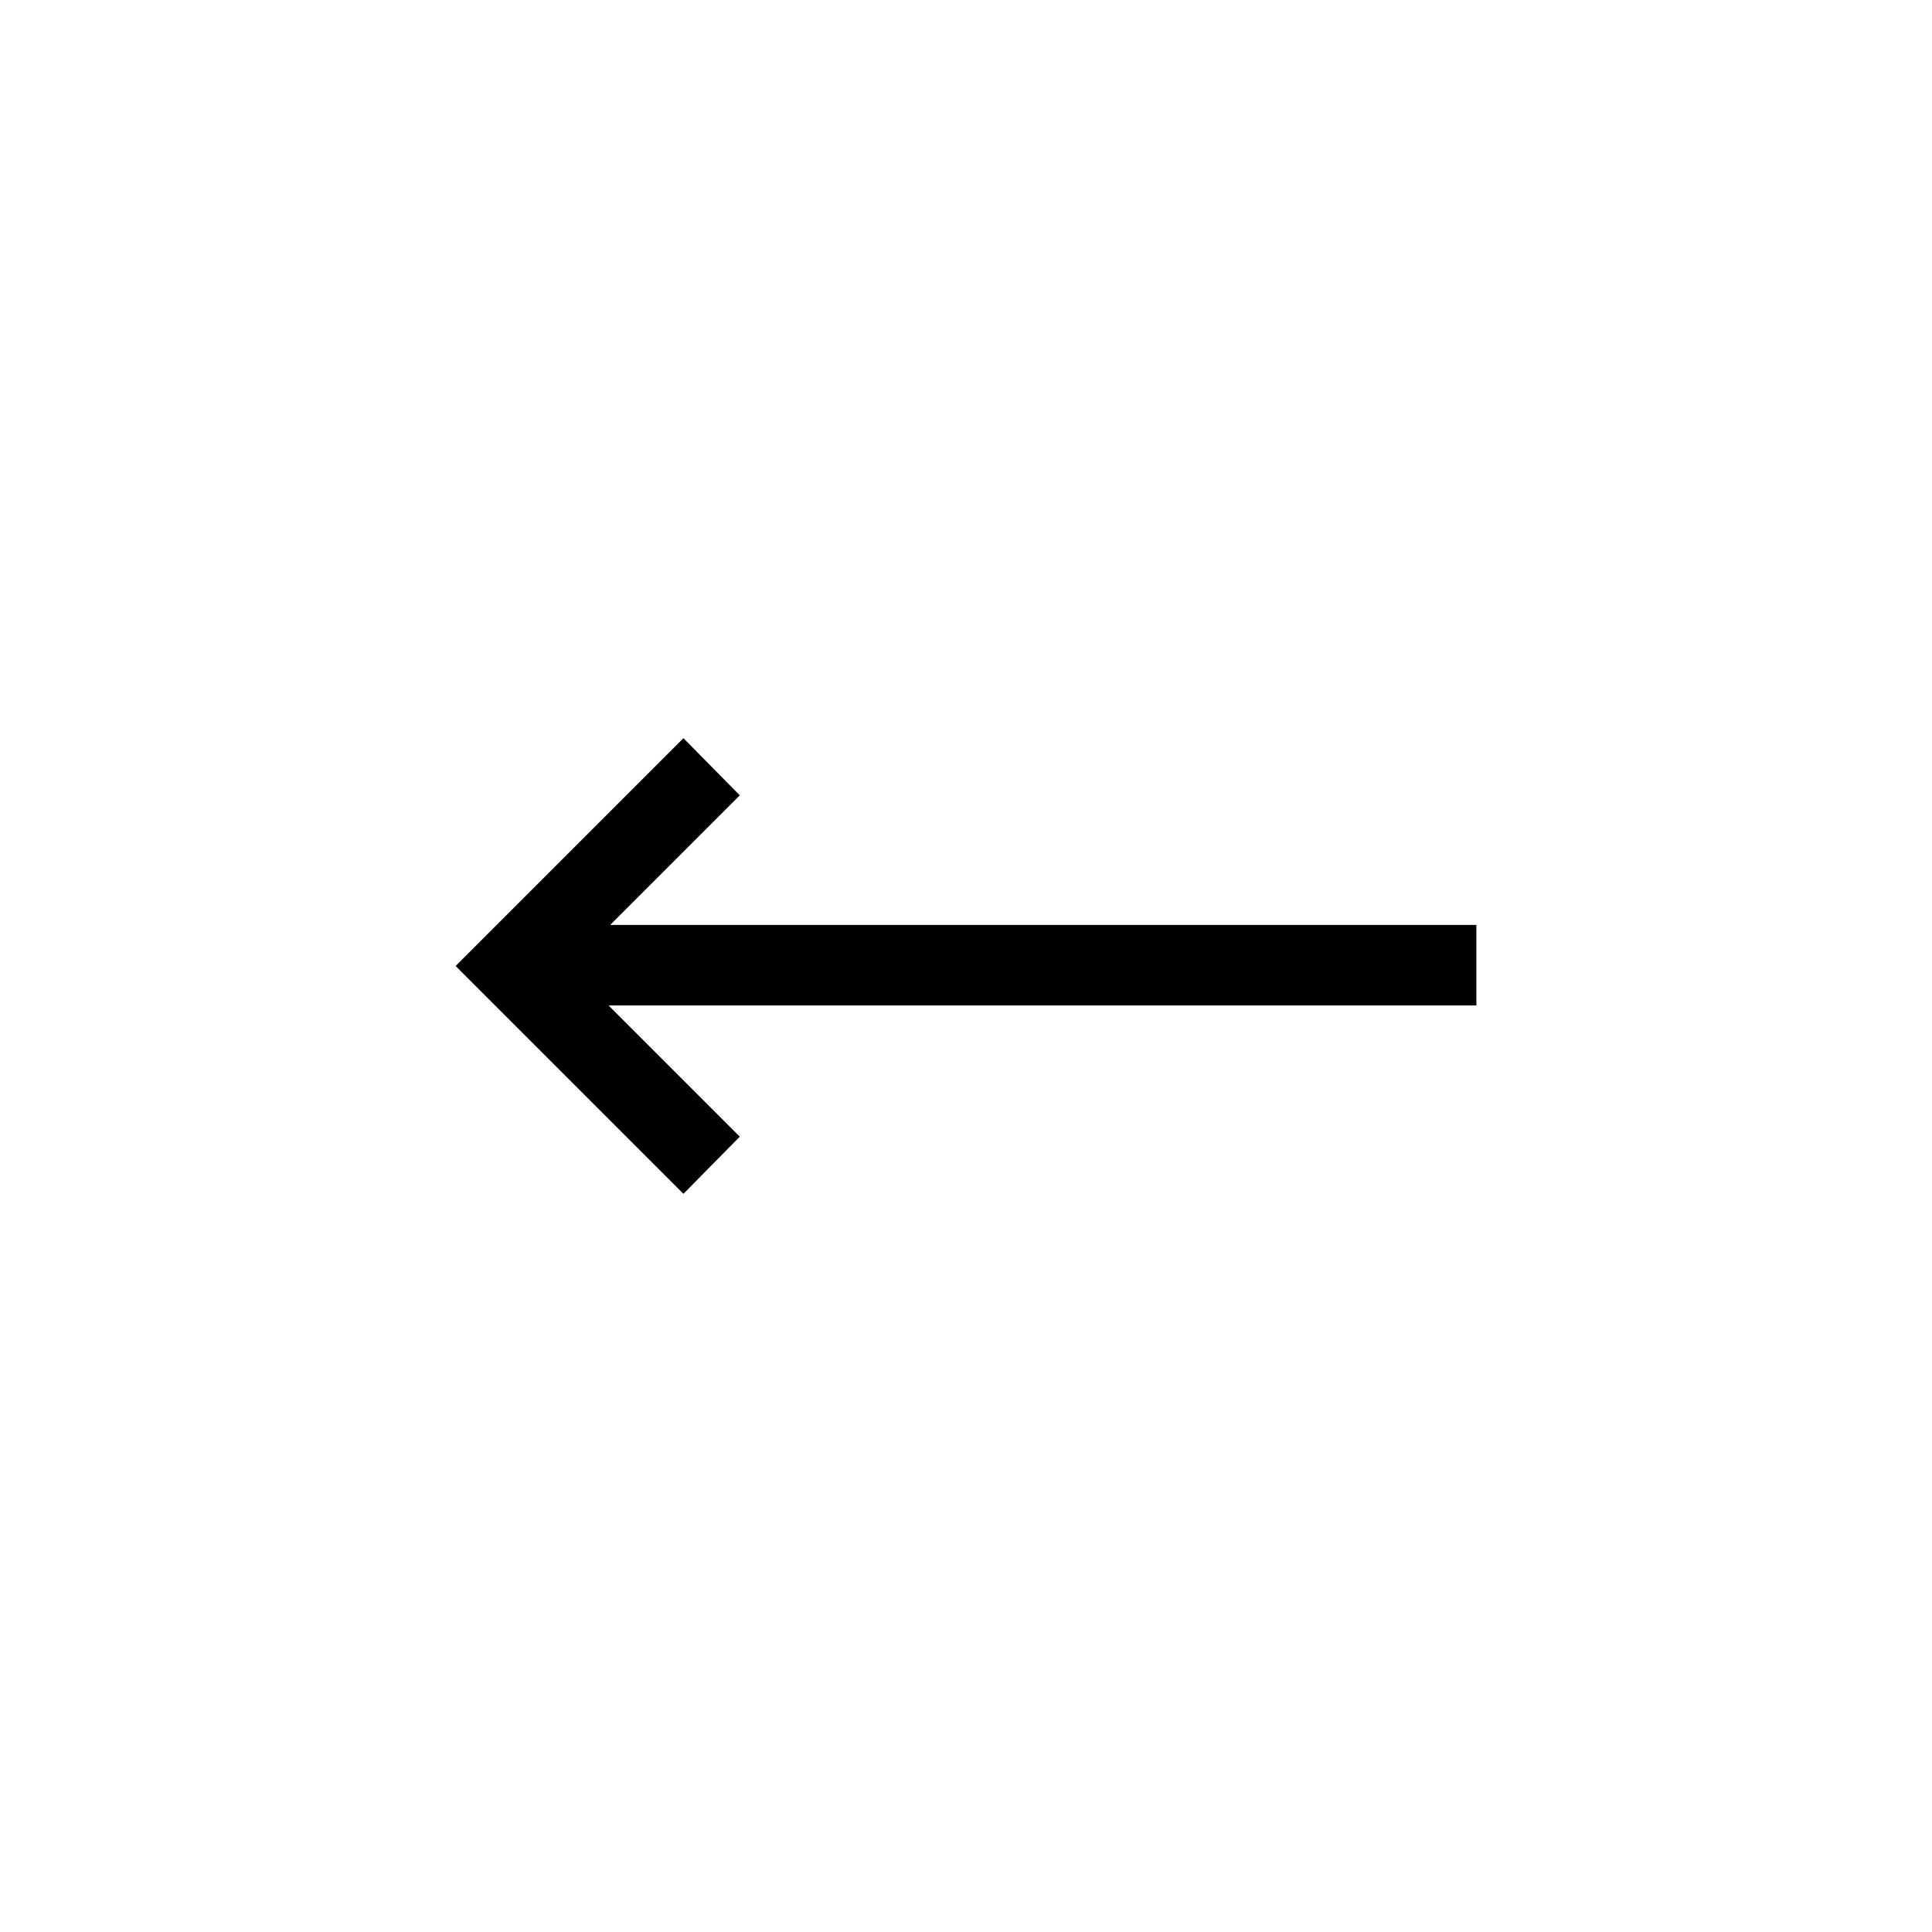
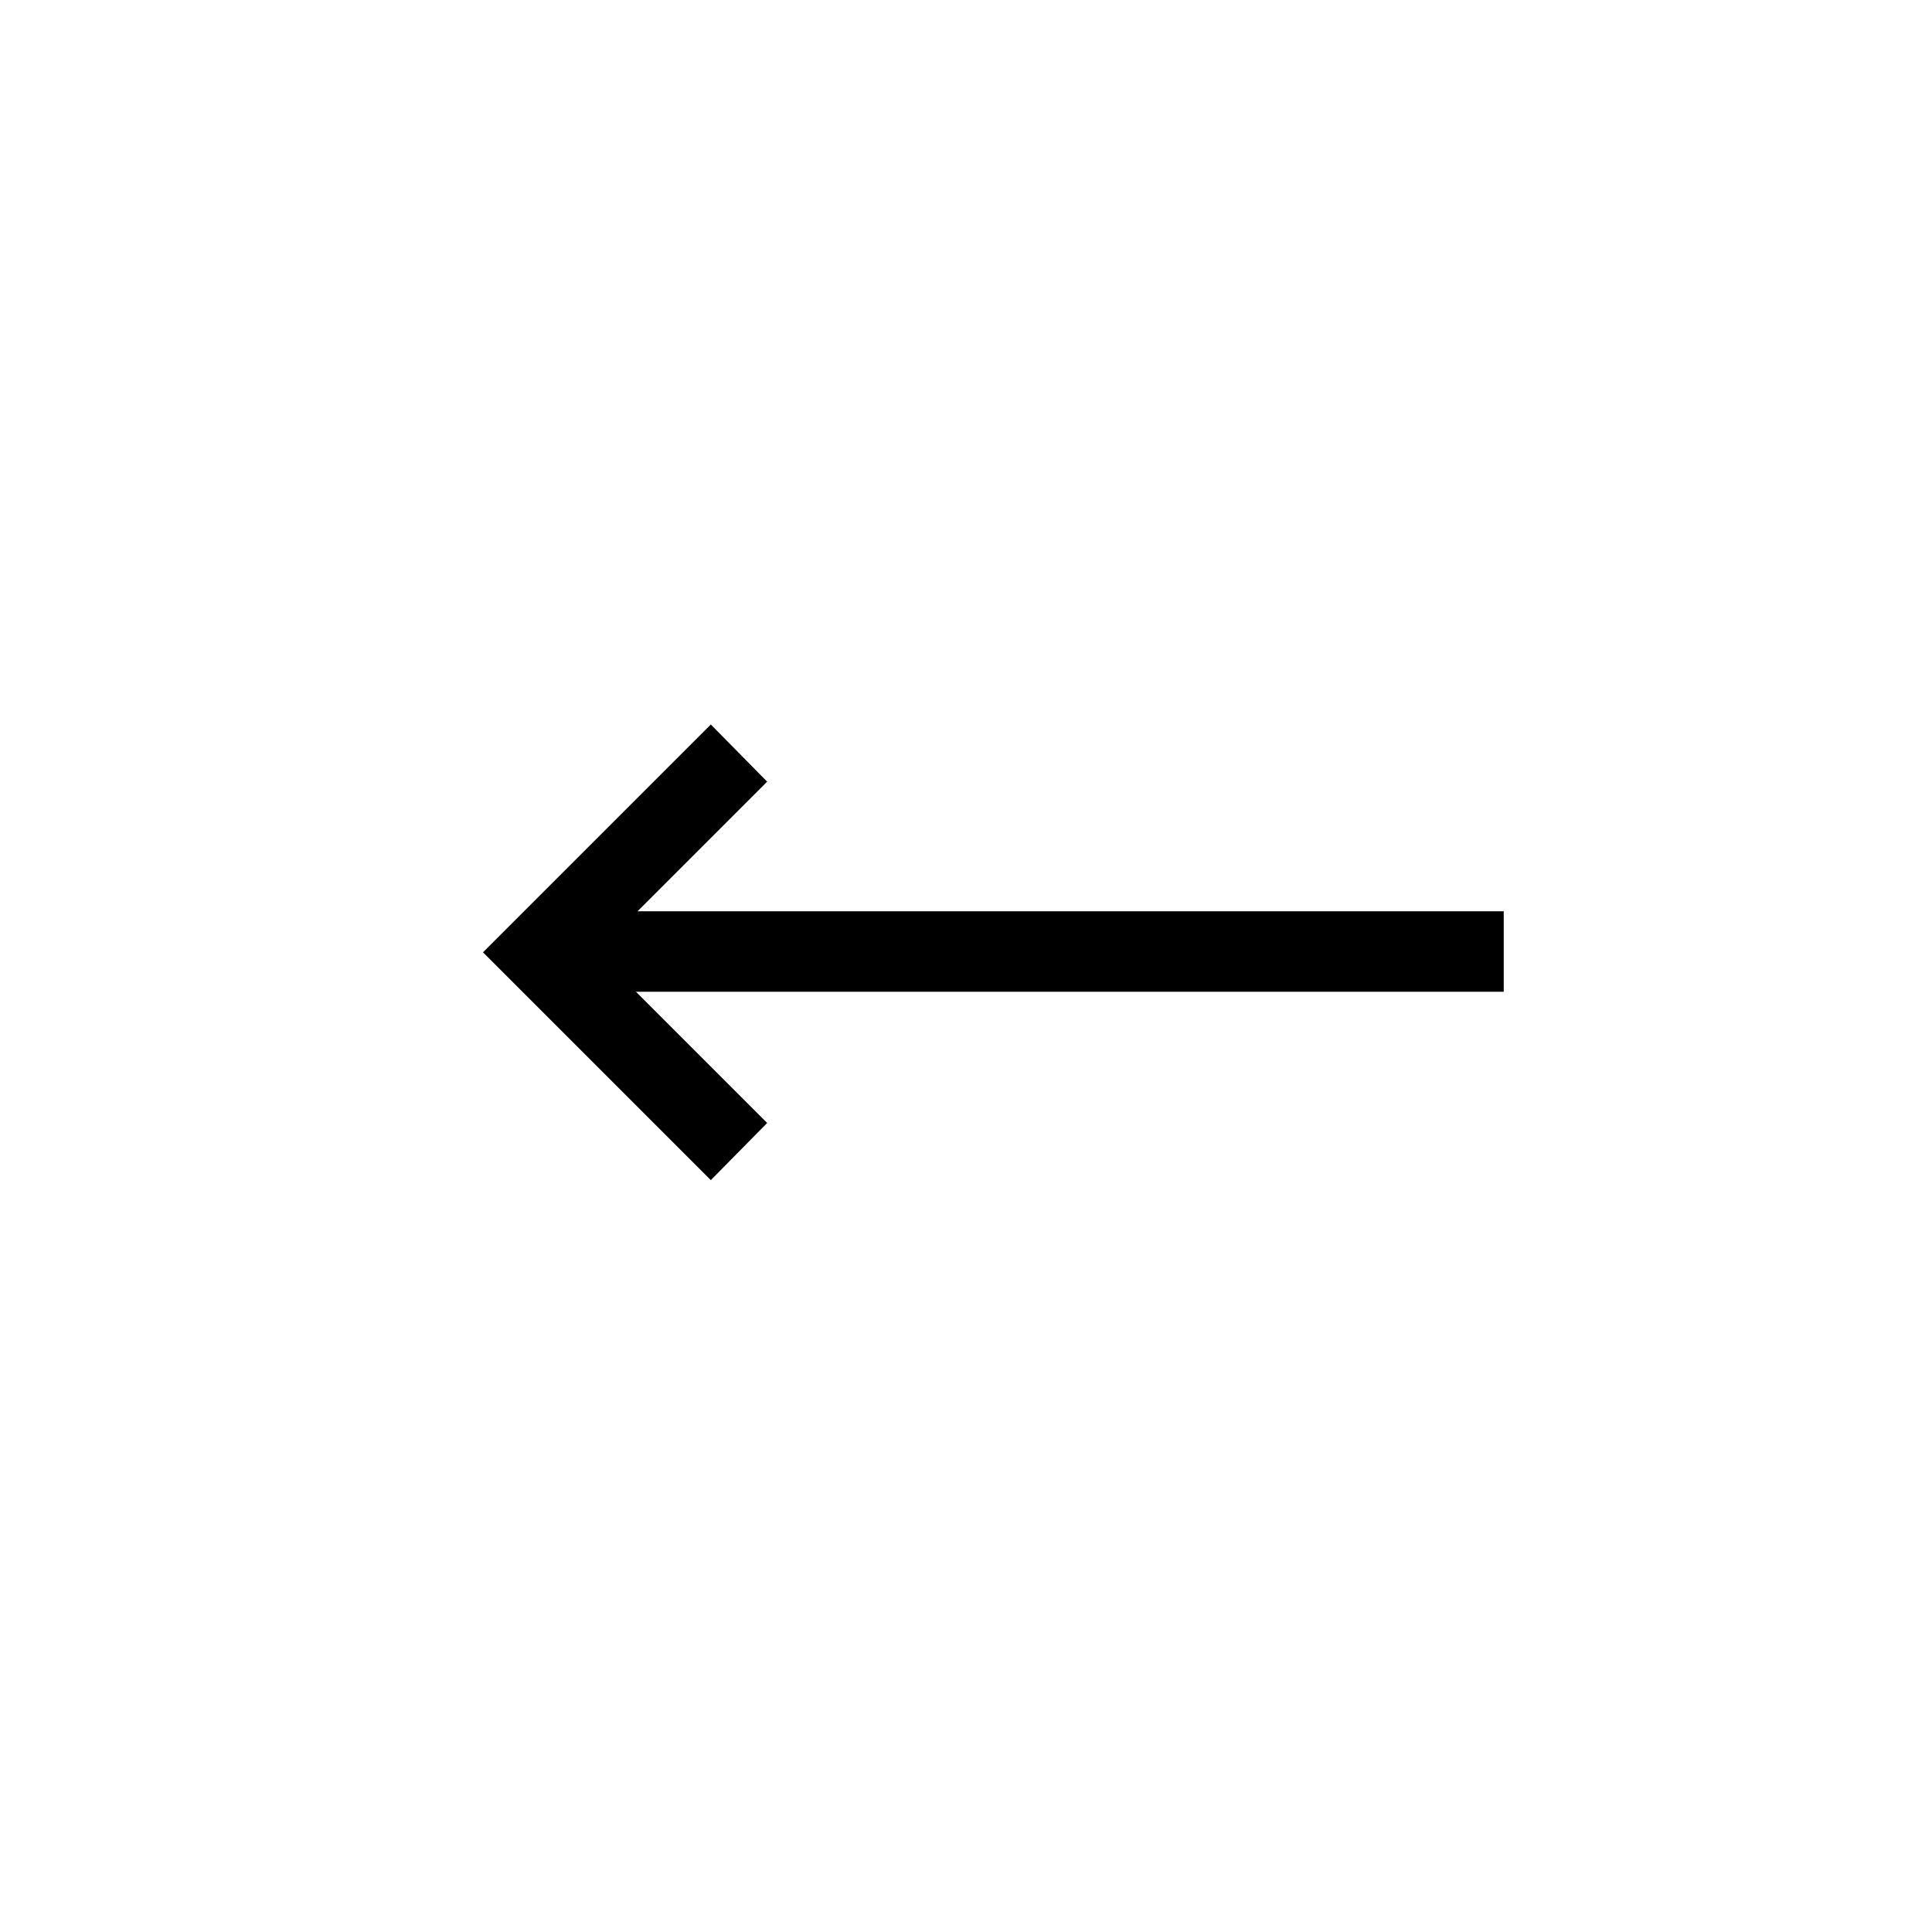
- <svg xmlns="http://www.w3.org/2000/svg" id="target" viewBox="0 0 24 24">
-   <polygon points="9.19 14.12 7.56 12.49 18.34 12.49 18.34 11.49 7.58 11.49 9.19 9.88 8.49 9.17 5.66 12 8.49 14.83 9.19 14.12" />
+ <svg xmlns="http://www.w3.org/2000/svg" width="24px" height="24px" viewBox="0 0 24 24" version="1.1">
+   <defs />
+   <g id="Page-1" stroke="none" stroke-width="1" fill="none" fill-rule="evenodd">
+     <g id="Arrow-left">
+       <rect id="24x24" x="0" y="0" width="24" height="24" />
+       <polygon id="Shape" fill="#000000" fill-rule="nonzero" points="9.53 13.95 7.9 12.32 18.68 12.32 18.68 11.32 7.92 11.32 9.53 9.71 8.83 9 6 11.83 8.83 14.66" />
+     </g>
+   </g>
</svg>
